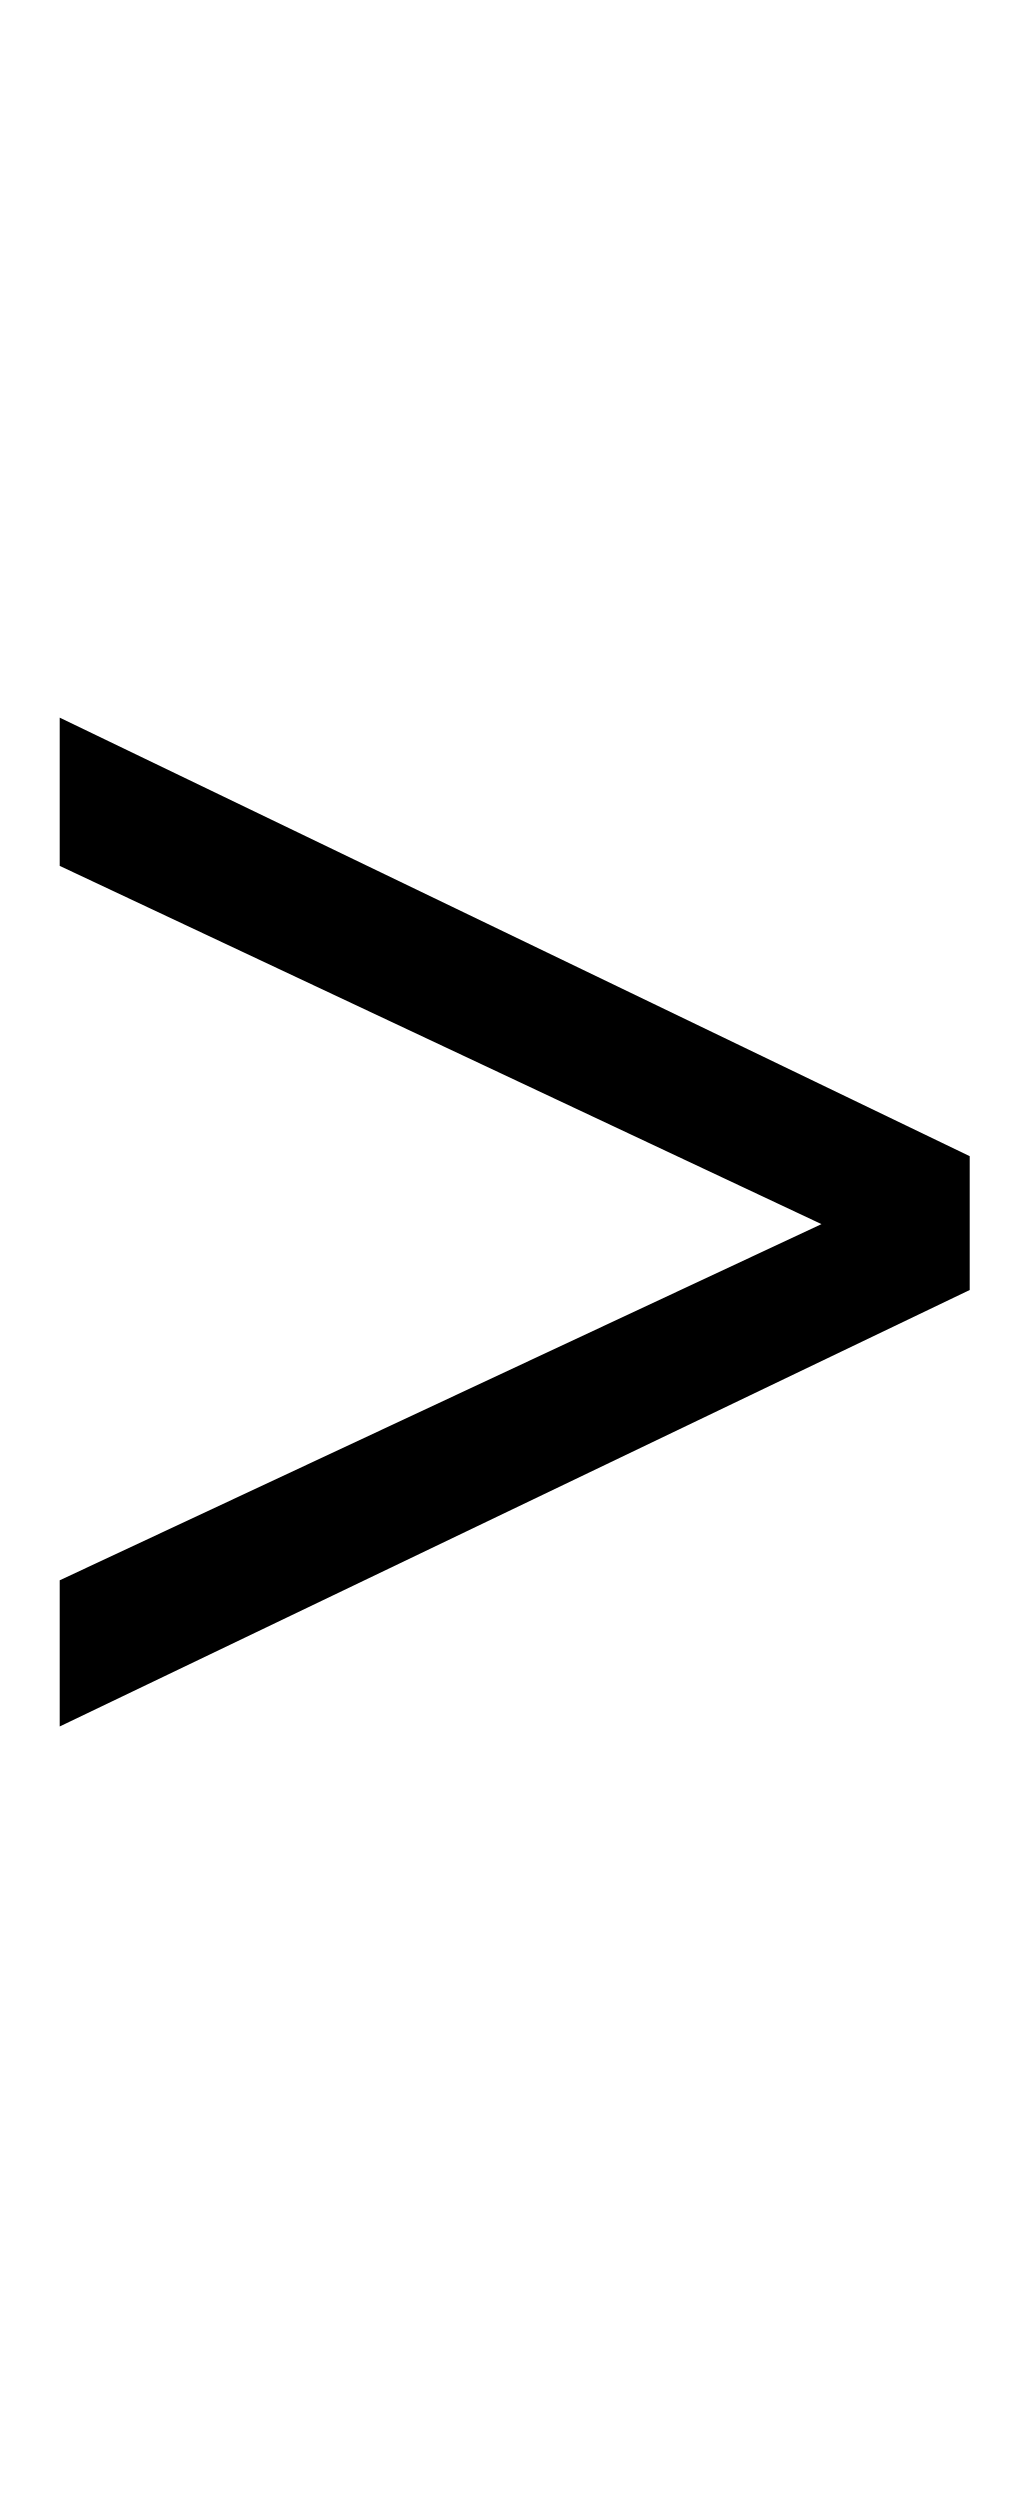
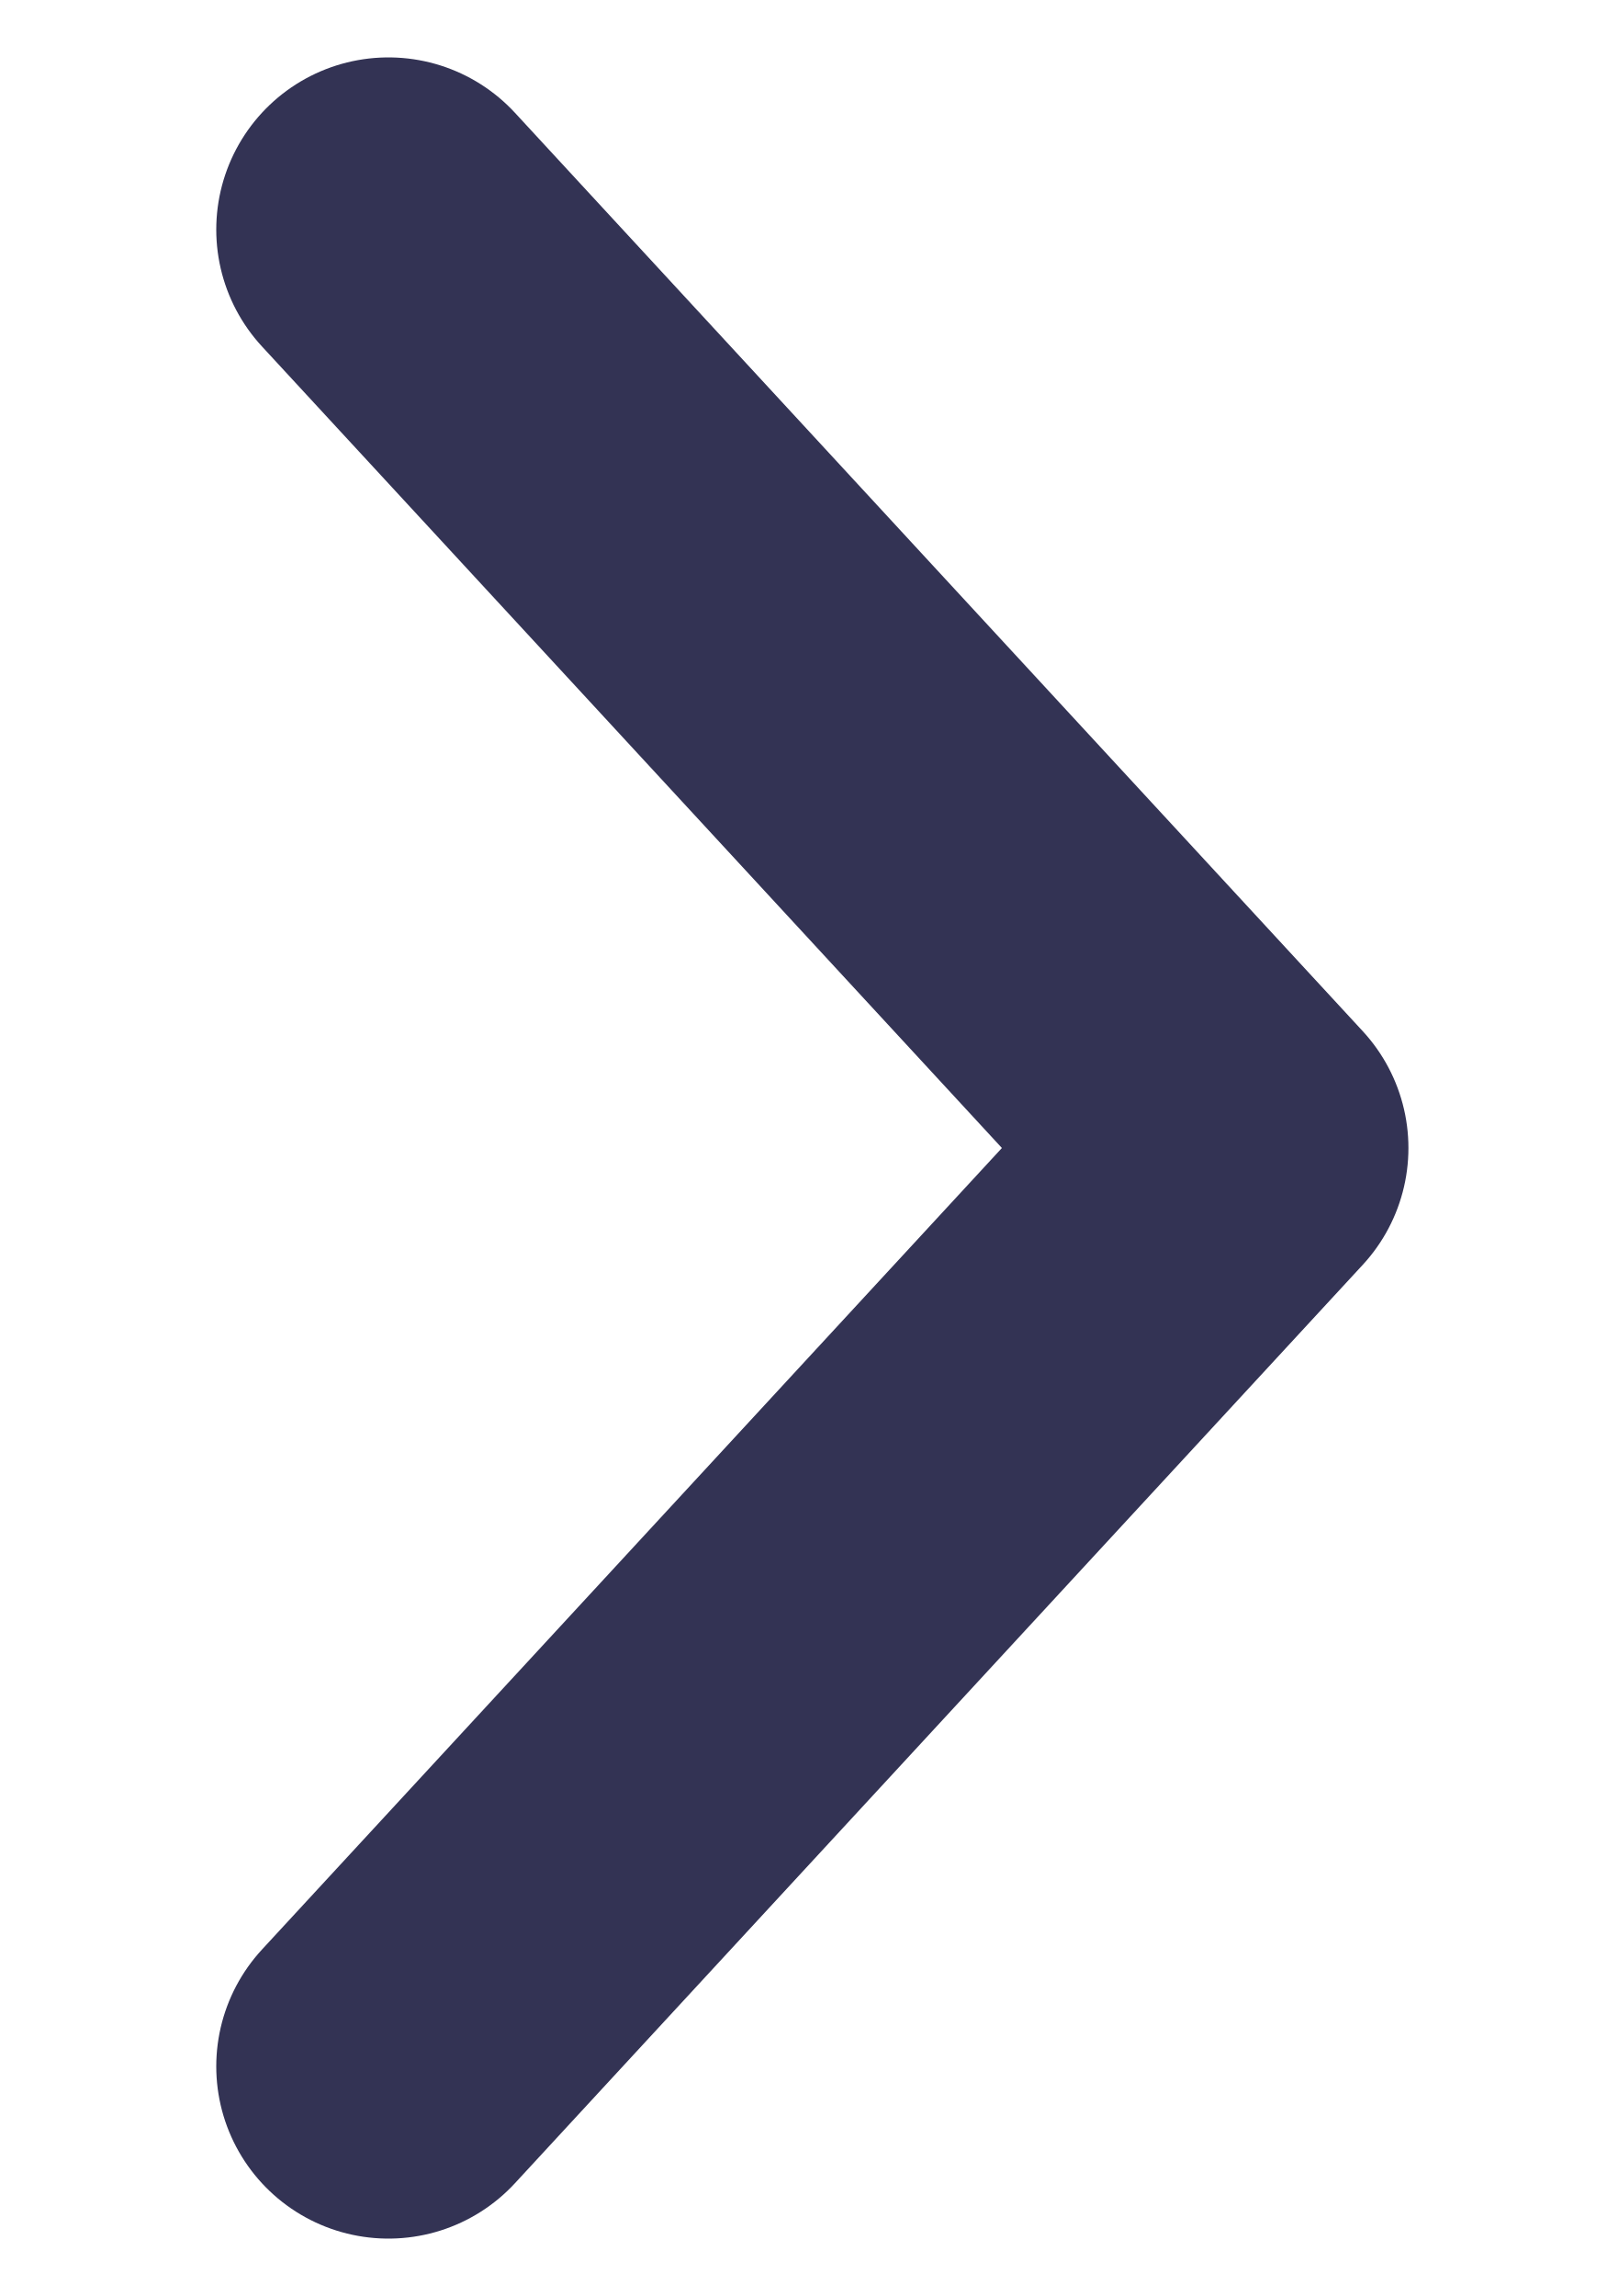
- <svg xmlns="http://www.w3.org/2000/svg" width="7" height="17" viewBox="0 0 7 17" fill="none">
-   <path d="M6.594 8.772L0.406 11.74V10.746L5.586 8.324L0.406 5.888V4.88L6.594 7.862V8.772Z" fill="black" />
+ <svg xmlns="http://www.w3.org/2000/svg" width="7" height="10" viewBox="0 0 7 10" fill="none">
+   <path d="M1.692 1L5.385 5L1.692 9" stroke="#333354" stroke-width="1.5" stroke-linecap="round" stroke-linejoin="round" />
</svg>
